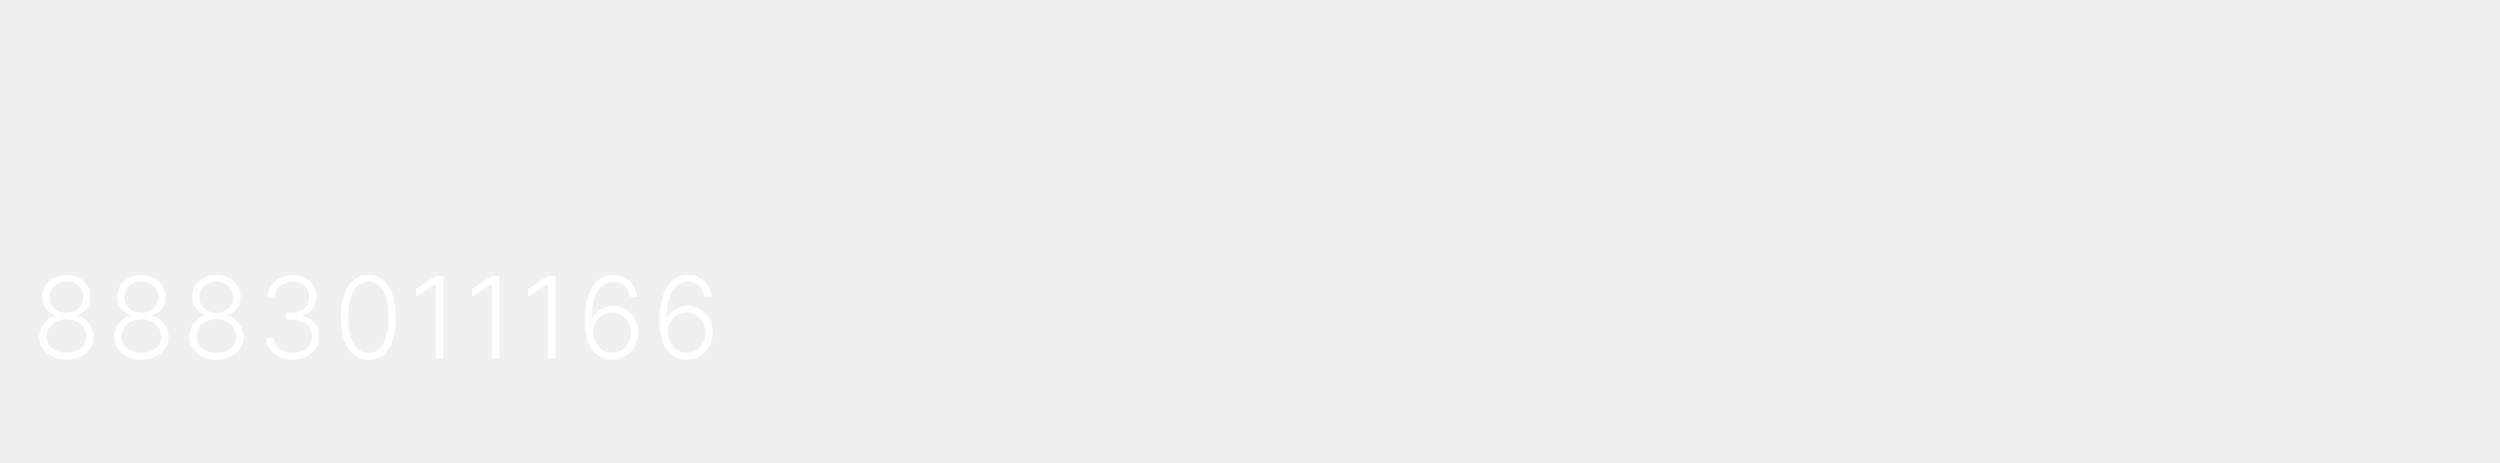
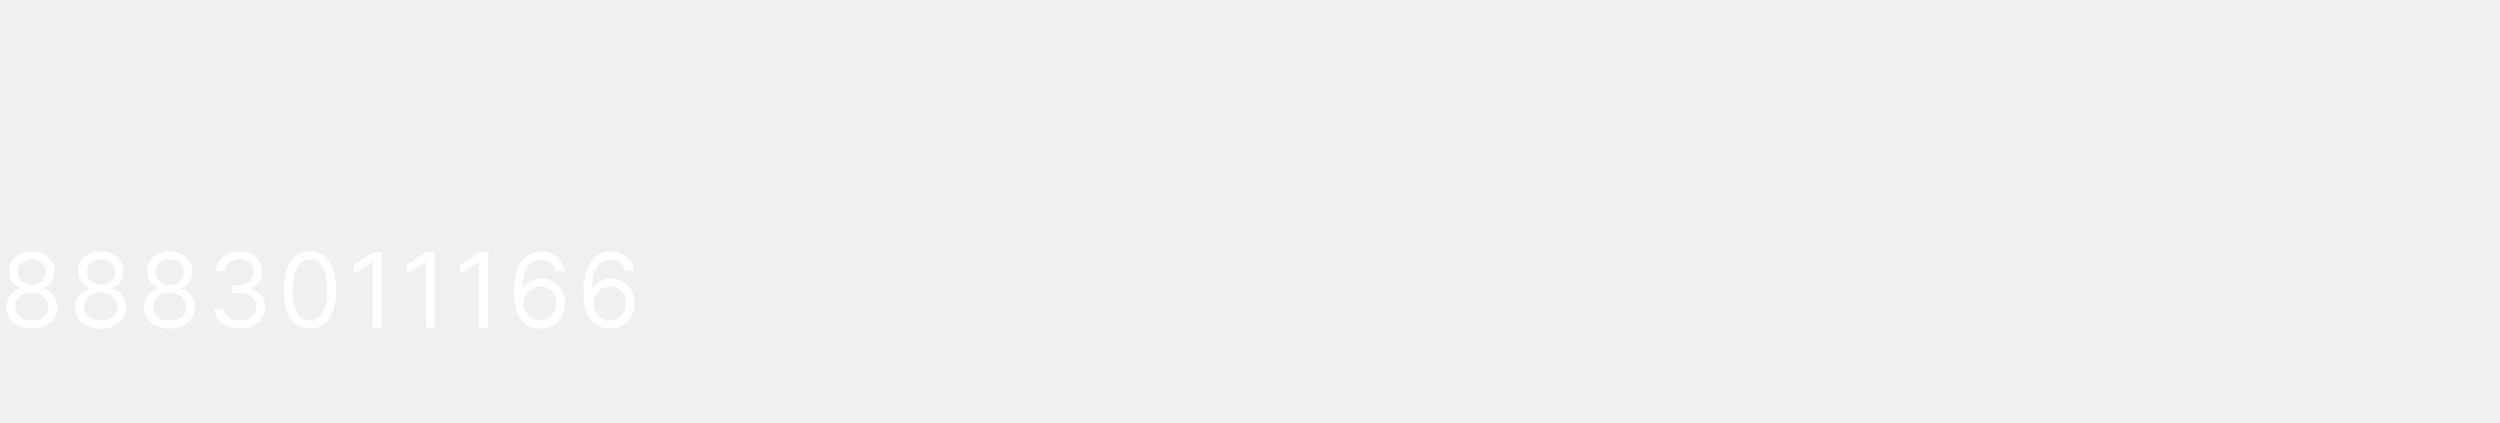
- <svg xmlns="http://www.w3.org/2000/svg" width="265" height="49" viewBox="0 0 265 49" fill="none">
-   <path d="M7.044 38.119C6.487 38.119 5.991 38.014 5.557 37.804C5.122 37.594 4.781 37.307 4.534 36.943C4.287 36.577 4.163 36.163 4.163 35.703C4.163 35.342 4.239 35.006 4.389 34.693C4.54 34.378 4.747 34.114 5.011 33.901C5.276 33.685 5.572 33.544 5.902 33.479V33.432C5.473 33.307 5.128 33.061 4.866 32.695C4.605 32.325 4.476 31.906 4.479 31.438C4.476 31.003 4.587 30.614 4.811 30.27C5.036 29.926 5.341 29.655 5.727 29.456C6.116 29.254 6.555 29.153 7.044 29.153C7.53 29.153 7.966 29.254 8.352 29.456C8.739 29.655 9.044 29.926 9.268 30.27C9.496 30.614 9.611 31.003 9.614 31.438C9.611 31.903 9.479 32.322 9.217 32.695C8.956 33.064 8.612 33.31 8.186 33.432V33.479C8.516 33.541 8.811 33.68 9.072 33.896C9.334 34.112 9.541 34.378 9.695 34.693C9.848 35.006 9.925 35.342 9.925 35.703C9.925 36.163 9.8 36.577 9.55 36.943C9.303 37.307 8.962 37.594 8.527 37.804C8.095 38.014 7.601 38.119 7.044 38.119ZM7.044 37.403C7.459 37.403 7.822 37.33 8.135 37.182C8.45 37.031 8.696 36.825 8.872 36.564C9.051 36.303 9.141 36.003 9.141 35.665C9.141 35.315 9.048 35.004 8.864 34.731C8.679 34.456 8.429 34.239 8.114 34.08C7.798 33.918 7.442 33.837 7.044 33.837C6.646 33.837 6.288 33.918 5.97 34.08C5.655 34.239 5.405 34.456 5.22 34.731C5.038 35.004 4.947 35.315 4.947 35.665C4.947 36.003 5.034 36.303 5.207 36.564C5.384 36.825 5.629 37.031 5.945 37.182C6.263 37.33 6.629 37.403 7.044 37.403ZM7.044 33.155C7.385 33.155 7.69 33.082 7.96 32.938C8.23 32.793 8.443 32.595 8.599 32.345C8.759 32.092 8.839 31.805 8.842 31.484C8.839 31.166 8.76 30.885 8.604 30.641C8.447 30.393 8.234 30.202 7.964 30.065C7.697 29.926 7.391 29.857 7.044 29.857C6.697 29.857 6.388 29.926 6.115 30.065C5.845 30.202 5.632 30.393 5.476 30.641C5.322 30.885 5.247 31.166 5.25 31.484C5.247 31.805 5.324 32.092 5.48 32.345C5.639 32.595 5.854 32.793 6.124 32.938C6.396 33.082 6.703 33.155 7.044 33.155ZM14.992 38.119C14.435 38.119 13.939 38.014 13.505 37.804C13.07 37.594 12.729 37.307 12.482 36.943C12.235 36.577 12.111 36.163 12.111 35.703C12.111 35.342 12.186 35.006 12.337 34.693C12.487 34.378 12.695 34.114 12.959 33.901C13.223 33.685 13.52 33.544 13.85 33.479V33.432C13.421 33.307 13.075 33.061 12.814 32.695C12.553 32.325 12.424 31.906 12.426 31.438C12.424 31.003 12.534 30.614 12.759 30.27C12.983 29.926 13.289 29.655 13.675 29.456C14.064 29.254 14.503 29.153 14.992 29.153C15.477 29.153 15.914 29.254 16.3 29.456C16.686 29.655 16.992 29.926 17.216 30.27C17.443 30.614 17.558 31.003 17.561 31.438C17.558 31.903 17.426 32.322 17.165 32.695C16.904 33.064 16.56 33.31 16.134 33.432V33.479C16.463 33.541 16.759 33.68 17.02 33.896C17.282 34.112 17.489 34.378 17.642 34.693C17.796 35.006 17.872 35.342 17.872 35.703C17.872 36.163 17.747 36.577 17.497 36.943C17.25 37.307 16.909 37.594 16.475 37.804C16.043 38.014 15.549 38.119 14.992 38.119ZM14.992 37.403C15.406 37.403 15.77 37.33 16.083 37.182C16.398 37.031 16.644 36.825 16.82 36.564C16.999 36.303 17.088 36.003 17.088 35.665C17.088 35.315 16.996 35.004 16.811 34.731C16.627 34.456 16.377 34.239 16.061 34.08C15.746 33.918 15.389 33.837 14.992 33.837C14.594 33.837 14.236 33.918 13.918 34.08C13.602 34.239 13.352 34.456 13.168 34.731C12.986 35.004 12.895 35.315 12.895 35.665C12.895 36.003 12.982 36.303 13.155 36.564C13.331 36.825 13.577 37.031 13.892 37.182C14.21 37.33 14.577 37.403 14.992 37.403ZM14.992 33.155C15.333 33.155 15.638 33.082 15.908 32.938C16.178 32.793 16.391 32.595 16.547 32.345C16.706 32.092 16.787 31.805 16.79 31.484C16.787 31.166 16.708 30.885 16.551 30.641C16.395 30.393 16.182 30.202 15.912 30.065C15.645 29.926 15.338 29.857 14.992 29.857C14.645 29.857 14.335 29.926 14.063 30.065C13.793 30.202 13.58 30.393 13.424 30.641C13.27 30.885 13.195 31.166 13.198 31.484C13.195 31.805 13.271 32.092 13.428 32.345C13.587 32.595 13.801 32.793 14.071 32.938C14.344 33.082 14.651 33.155 14.992 33.155ZM22.939 38.119C22.383 38.119 21.887 38.014 21.452 37.804C21.017 37.594 20.677 37.307 20.429 36.943C20.182 36.577 20.059 36.163 20.059 35.703C20.059 35.342 20.134 35.006 20.285 34.693C20.435 34.378 20.642 34.114 20.907 33.901C21.171 33.685 21.468 33.544 21.797 33.479V33.432C21.368 33.307 21.023 33.061 20.762 32.695C20.5 32.325 20.371 31.906 20.374 31.438C20.371 31.003 20.482 30.614 20.706 30.27C20.931 29.926 21.236 29.655 21.623 29.456C22.012 29.254 22.451 29.153 22.939 29.153C23.425 29.153 23.861 29.254 24.248 29.456C24.634 29.655 24.939 29.926 25.164 30.27C25.391 30.614 25.506 31.003 25.509 31.438C25.506 31.903 25.374 32.322 25.113 32.695C24.851 33.064 24.508 33.31 24.081 33.432V33.479C24.411 33.541 24.706 33.68 24.968 33.896C25.229 34.112 25.436 34.378 25.59 34.693C25.743 35.006 25.82 35.342 25.82 35.703C25.82 36.163 25.695 36.577 25.445 36.943C25.198 37.307 24.857 37.594 24.422 37.804C23.991 38.014 23.496 38.119 22.939 38.119ZM22.939 37.403C23.354 37.403 23.718 37.33 24.03 37.182C24.346 37.031 24.591 36.825 24.767 36.564C24.946 36.303 25.036 36.003 25.036 35.665C25.036 35.315 24.944 35.004 24.759 34.731C24.574 34.456 24.324 34.239 24.009 34.08C23.694 33.918 23.337 33.837 22.939 33.837C22.542 33.837 22.184 33.918 21.866 34.08C21.55 34.239 21.3 34.456 21.116 34.731C20.934 35.004 20.843 35.315 20.843 35.665C20.843 36.003 20.929 36.303 21.103 36.564C21.279 36.825 21.525 37.031 21.84 37.182C22.158 37.33 22.525 37.403 22.939 37.403ZM22.939 33.155C23.28 33.155 23.586 33.082 23.855 32.938C24.125 32.793 24.338 32.595 24.495 32.345C24.654 32.092 24.735 31.805 24.738 31.484C24.735 31.166 24.655 30.885 24.499 30.641C24.343 30.393 24.13 30.202 23.86 30.065C23.593 29.926 23.286 29.857 22.939 29.857C22.593 29.857 22.283 29.926 22.01 30.065C21.741 30.202 21.527 30.393 21.371 30.641C21.218 30.885 21.142 31.166 21.145 31.484C21.142 31.805 21.219 32.092 21.375 32.345C21.535 32.595 21.749 32.793 22.019 32.938C22.292 33.082 22.598 33.155 22.939 33.155ZM31.023 38.119C30.486 38.119 30.006 38.023 29.583 37.83C29.16 37.633 28.825 37.362 28.577 37.016C28.33 36.669 28.2 36.27 28.185 35.818H28.991C29.005 36.136 29.103 36.415 29.285 36.653C29.466 36.889 29.708 37.074 30.009 37.207C30.31 37.338 30.645 37.403 31.015 37.403C31.418 37.403 31.773 37.328 32.08 37.178C32.39 37.027 32.631 36.821 32.805 36.56C32.981 36.295 33.069 35.997 33.069 35.665C33.069 35.312 32.979 35.001 32.8 34.731C32.621 34.462 32.364 34.251 32.029 34.101C31.697 33.95 31.299 33.875 30.836 33.875H30.325V33.159H30.836C31.214 33.159 31.547 33.091 31.837 32.955C32.13 32.815 32.36 32.621 32.528 32.371C32.695 32.121 32.779 31.827 32.779 31.489C32.779 31.168 32.707 30.885 32.562 30.641C32.417 30.396 32.212 30.204 31.948 30.065C31.687 29.926 31.381 29.857 31.032 29.857C30.694 29.857 30.384 29.922 30.103 30.053C29.822 30.183 29.594 30.368 29.421 30.607C29.251 30.845 29.16 31.128 29.148 31.454H28.377C28.388 31 28.513 30.601 28.752 30.257C28.994 29.91 29.313 29.641 29.711 29.447C30.111 29.251 30.555 29.153 31.04 29.153C31.555 29.153 31.999 29.259 32.374 29.469C32.749 29.679 33.039 29.959 33.243 30.308C33.451 30.655 33.555 31.037 33.555 31.454C33.555 31.952 33.42 32.378 33.15 32.733C32.88 33.085 32.516 33.33 32.059 33.466V33.521C32.616 33.632 33.053 33.879 33.371 34.263C33.692 34.644 33.853 35.111 33.853 35.665C33.853 36.131 33.731 36.55 33.486 36.922C33.242 37.291 32.907 37.584 32.481 37.8C32.057 38.013 31.572 38.119 31.023 38.119ZM39.047 38.119C38.433 38.119 37.909 37.943 37.474 37.591C37.042 37.236 36.71 36.723 36.477 36.053C36.247 35.382 36.132 34.577 36.132 33.636C36.132 32.699 36.247 31.896 36.477 31.229C36.71 30.558 37.044 30.046 37.478 29.69C37.916 29.332 38.439 29.153 39.047 29.153C39.655 29.153 40.176 29.332 40.611 29.69C41.048 30.046 41.382 30.558 41.612 31.229C41.845 31.896 41.961 32.699 41.961 33.636C41.961 34.577 41.845 35.382 41.612 36.053C41.382 36.723 41.05 37.236 40.615 37.591C40.183 37.943 39.66 38.119 39.047 38.119ZM39.047 37.403C39.72 37.403 40.245 37.075 40.623 36.419C41.001 35.76 41.19 34.832 41.19 33.636C41.19 32.841 41.103 32.162 40.93 31.599C40.76 31.034 40.514 30.602 40.193 30.304C39.875 30.006 39.493 29.857 39.047 29.857C38.379 29.857 37.855 30.189 37.474 30.854C37.093 31.516 36.903 32.443 36.903 33.636C36.903 34.432 36.988 35.111 37.159 35.673C37.332 36.236 37.578 36.665 37.896 36.96C38.217 37.256 38.601 37.403 39.047 37.403ZM46.989 29.273V38H46.192V30.108H46.141L44.096 31.467V30.641L46.158 29.273H46.989ZM52.933 29.273V38H52.136V30.108H52.085L50.039 31.467V30.641L52.102 29.273H52.933ZM58.877 29.273V38H58.08V30.108H58.029L55.983 31.467V30.641L58.045 29.273H58.877ZM64.876 38.119C64.515 38.117 64.163 38.044 63.819 37.902C63.475 37.757 63.165 37.526 62.89 37.207C62.614 36.886 62.395 36.463 62.234 35.938C62.072 35.412 61.991 34.766 61.991 33.999C61.991 33.288 62.053 32.638 62.178 32.047C62.303 31.456 62.491 30.945 62.741 30.513C62.991 30.081 63.303 29.747 63.678 29.511C64.053 29.273 64.492 29.153 64.995 29.153C65.466 29.153 65.883 29.251 66.243 29.447C66.604 29.641 66.897 29.91 67.121 30.257C67.346 30.604 67.486 31.003 67.543 31.454H66.759C66.68 30.994 66.491 30.615 66.192 30.317C65.894 30.018 65.495 29.869 64.995 29.869C64.279 29.869 63.725 30.202 63.333 30.866C62.941 31.528 62.743 32.469 62.741 33.688H62.796C62.935 33.429 63.114 33.206 63.333 33.019C63.555 32.828 63.806 32.68 64.087 32.575C64.368 32.467 64.664 32.413 64.974 32.413C65.459 32.413 65.904 32.537 66.308 32.784C66.711 33.028 67.033 33.365 67.275 33.794C67.516 34.22 67.637 34.707 67.637 35.256C67.637 35.776 67.522 36.254 67.292 36.692C67.065 37.129 66.743 37.477 66.329 37.736C65.917 37.994 65.433 38.122 64.876 38.119ZM64.876 37.403C65.256 37.403 65.596 37.307 65.894 37.114C66.195 36.92 66.433 36.662 66.606 36.338C66.779 36.011 66.866 35.651 66.866 35.256C66.866 34.861 66.779 34.503 66.606 34.182C66.433 33.861 66.195 33.605 65.894 33.415C65.596 33.224 65.256 33.129 64.876 33.129C64.586 33.129 64.316 33.189 64.066 33.308C63.816 33.425 63.599 33.585 63.414 33.79C63.232 33.992 63.093 34.223 62.996 34.484C62.903 34.746 62.867 35.02 62.89 35.307C62.921 35.707 63.025 36.067 63.201 36.385C63.38 36.7 63.613 36.949 63.9 37.131C64.19 37.312 64.515 37.403 64.876 37.403ZM72.788 38.119C72.427 38.117 72.075 38.044 71.731 37.902C71.388 37.757 71.078 37.526 70.802 37.207C70.527 36.886 70.308 36.463 70.146 35.938C69.984 35.412 69.903 34.766 69.903 33.999C69.903 33.288 69.966 32.638 70.091 32.047C70.216 31.456 70.403 30.945 70.653 30.513C70.903 30.081 71.216 29.747 71.591 29.511C71.966 29.273 72.405 29.153 72.907 29.153C73.379 29.153 73.795 29.251 74.156 29.447C74.517 29.641 74.809 29.91 75.034 30.257C75.258 30.604 75.399 31.003 75.456 31.454H74.672C74.592 30.994 74.403 30.615 74.105 30.317C73.807 30.018 73.407 29.869 72.907 29.869C72.192 29.869 71.638 30.202 71.246 30.866C70.853 31.528 70.656 32.469 70.653 33.688H70.709C70.848 33.429 71.027 33.206 71.246 33.019C71.467 32.828 71.719 32.68 72 32.575C72.281 32.467 72.576 32.413 72.886 32.413C73.372 32.413 73.817 32.537 74.22 32.784C74.623 33.028 74.946 33.365 75.187 33.794C75.429 34.22 75.549 34.707 75.549 35.256C75.549 35.776 75.434 36.254 75.204 36.692C74.977 37.129 74.656 37.477 74.241 37.736C73.829 37.994 73.345 38.122 72.788 38.119ZM72.788 37.403C73.169 37.403 73.508 37.307 73.807 37.114C74.108 36.92 74.345 36.662 74.518 36.338C74.692 36.011 74.778 35.651 74.778 35.256C74.778 34.861 74.692 34.503 74.518 34.182C74.345 33.861 74.108 33.605 73.807 33.415C73.508 33.224 73.169 33.129 72.788 33.129C72.498 33.129 72.228 33.189 71.978 33.308C71.728 33.425 71.511 33.585 71.326 33.79C71.145 33.992 71.005 34.223 70.909 34.484C70.815 34.746 70.78 35.02 70.802 35.307C70.834 35.707 70.937 36.067 71.113 36.385C71.292 36.7 71.525 36.949 71.812 37.131C72.102 37.312 72.427 37.403 72.788 37.403Z" fill="white" />
+ <svg xmlns="http://www.w3.org/2000/svg" width="290" height="49" viewBox="0 0 290 49" fill="none">
+   <path d="M3.699 38.119C3.114 38.119 2.597 38.016 2.148 37.808C1.702 37.598 1.354 37.31 1.104 36.943C0.854 36.574 0.73 36.153 0.733 35.682C0.73 35.312 0.803 34.972 0.95 34.659C1.098 34.344 1.3 34.081 1.555 33.871C1.814 33.658 2.102 33.523 2.42 33.466V33.415C2.003 33.307 1.67 33.072 1.423 32.712C1.176 32.348 1.054 31.935 1.057 31.472C1.054 31.028 1.166 30.632 1.393 30.283C1.621 29.933 1.933 29.658 2.331 29.456C2.732 29.254 3.188 29.153 3.699 29.153C4.205 29.153 4.656 29.254 5.054 29.456C5.452 29.658 5.764 29.933 5.991 30.283C6.222 30.632 6.338 31.028 6.341 31.472C6.338 31.935 6.212 32.348 5.962 32.712C5.714 33.072 5.386 33.307 4.977 33.415V33.466C5.293 33.523 5.577 33.658 5.83 33.871C6.082 34.081 6.284 34.344 6.435 34.659C6.585 34.972 6.662 35.312 6.665 35.682C6.662 36.153 6.534 36.574 6.281 36.943C6.031 37.31 5.683 37.598 5.237 37.808C4.794 38.016 4.281 38.119 3.699 38.119ZM3.699 37.182C4.094 37.182 4.435 37.118 4.722 36.99C5.009 36.862 5.23 36.682 5.386 36.449C5.543 36.216 5.622 35.943 5.625 35.631C5.622 35.301 5.537 35.01 5.369 34.757C5.202 34.504 4.973 34.305 4.683 34.16C4.396 34.016 4.068 33.943 3.699 33.943C3.327 33.943 2.994 34.016 2.702 34.16C2.412 34.305 2.183 34.504 2.016 34.757C1.851 35.01 1.77 35.301 1.773 35.631C1.77 35.943 1.845 36.216 1.999 36.449C2.155 36.682 2.378 36.862 2.668 36.99C2.957 37.118 3.301 37.182 3.699 37.182ZM3.699 33.04C4.011 33.04 4.288 32.977 4.53 32.852C4.774 32.727 4.966 32.553 5.105 32.328C5.244 32.104 5.315 31.841 5.318 31.54C5.315 31.244 5.246 30.987 5.109 30.768C4.973 30.547 4.784 30.376 4.543 30.257C4.301 30.135 4.02 30.074 3.699 30.074C3.372 30.074 3.087 30.135 2.842 30.257C2.598 30.376 2.409 30.547 2.276 30.768C2.142 30.987 2.077 31.244 2.08 31.54C2.077 31.841 2.143 32.104 2.28 32.328C2.419 32.553 2.611 32.727 2.855 32.852C3.099 32.977 3.381 33.04 3.699 33.04ZM11.693 38.119C11.108 38.119 10.591 38.016 10.142 37.808C9.696 37.598 9.348 37.31 9.098 36.943C8.848 36.574 8.725 36.153 8.727 35.682C8.725 35.312 8.797 34.972 8.945 34.659C9.093 34.344 9.294 34.081 9.55 33.871C9.808 33.658 10.097 33.523 10.415 33.466V33.415C9.997 33.307 9.665 33.072 9.418 32.712C9.171 32.348 9.049 31.935 9.051 31.472C9.049 31.028 9.161 30.632 9.388 30.283C9.615 29.933 9.928 29.658 10.325 29.456C10.726 29.254 11.182 29.153 11.693 29.153C12.199 29.153 12.651 29.254 13.049 29.456C13.446 29.658 13.759 29.933 13.986 30.283C14.216 30.632 14.333 31.028 14.335 31.472C14.333 31.935 14.206 32.348 13.956 32.712C13.709 33.072 13.381 33.307 12.972 33.415V33.466C13.287 33.523 13.571 33.658 13.824 33.871C14.077 34.081 14.279 34.344 14.429 34.659C14.58 34.972 14.656 35.312 14.659 35.682C14.656 36.153 14.529 36.574 14.276 36.943C14.026 37.31 13.678 37.598 13.232 37.808C12.789 38.016 12.276 38.119 11.693 38.119ZM11.693 37.182C12.088 37.182 12.429 37.118 12.716 36.99C13.003 36.862 13.225 36.682 13.381 36.449C13.537 36.216 13.617 35.943 13.62 35.631C13.617 35.301 13.531 35.01 13.364 34.757C13.196 34.504 12.967 34.305 12.678 34.16C12.391 34.016 12.063 33.943 11.693 33.943C11.321 33.943 10.989 34.016 10.696 34.16C10.406 34.305 10.178 34.504 10.01 34.757C9.845 35.01 9.764 35.301 9.767 35.631C9.764 35.943 9.84 36.216 9.993 36.449C10.149 36.682 10.372 36.862 10.662 36.99C10.952 37.118 11.296 37.182 11.693 37.182ZM11.693 33.04C12.006 33.04 12.283 32.977 12.524 32.852C12.769 32.727 12.96 32.553 13.1 32.328C13.239 32.104 13.31 31.841 13.313 31.54C13.31 31.244 13.24 30.987 13.104 30.768C12.967 30.547 12.779 30.376 12.537 30.257C12.296 30.135 12.014 30.074 11.693 30.074C11.367 30.074 11.081 30.135 10.837 30.257C10.592 30.376 10.404 30.547 10.27 30.768C10.137 30.987 10.071 31.244 10.074 31.54C10.071 31.841 10.138 32.104 10.274 32.328C10.414 32.553 10.605 32.727 10.85 32.852C11.094 32.977 11.375 33.04 11.693 33.04ZM19.688 38.119C19.103 38.119 18.586 38.016 18.137 37.808C17.691 37.598 17.343 37.31 17.093 36.943C16.843 36.574 16.719 36.153 16.722 35.682C16.719 35.312 16.792 34.972 16.939 34.659C17.087 34.344 17.289 34.081 17.544 33.871C17.803 33.658 18.091 33.523 18.41 33.466V33.415C17.992 33.307 17.66 33.072 17.412 32.712C17.165 32.348 17.043 31.935 17.046 31.472C17.043 31.028 17.155 30.632 17.383 30.283C17.61 29.933 17.922 29.658 18.32 29.456C18.721 29.254 19.177 29.153 19.688 29.153C20.194 29.153 20.645 29.254 21.043 29.456C21.441 29.658 21.753 29.933 21.98 30.283C22.211 30.632 22.327 31.028 22.33 31.472C22.327 31.935 22.201 32.348 21.951 32.712C21.704 33.072 21.375 33.307 20.966 33.415V33.466C21.282 33.523 21.566 33.658 21.819 33.871C22.071 34.081 22.273 34.344 22.424 34.659C22.574 34.972 22.651 35.312 22.654 35.682C22.651 36.153 22.523 36.574 22.27 36.943C22.02 37.31 21.672 37.598 21.226 37.808C20.783 38.016 20.27 38.119 19.688 38.119ZM19.688 37.182C20.083 37.182 20.424 37.118 20.711 36.99C20.998 36.862 21.219 36.682 21.375 36.449C21.532 36.216 21.611 35.943 21.614 35.631C21.611 35.301 21.526 35.01 21.358 34.757C21.191 34.504 20.962 34.305 20.672 34.16C20.385 34.016 20.057 33.943 19.688 33.943C19.316 33.943 18.983 34.016 18.691 34.16C18.401 34.305 18.172 34.504 18.005 34.757C17.84 35.01 17.759 35.301 17.762 35.631C17.759 35.943 17.834 36.216 17.988 36.449C18.144 36.682 18.367 36.862 18.657 36.99C18.946 37.118 19.29 37.182 19.688 37.182ZM19.688 33.04C20 33.04 20.277 32.977 20.519 32.852C20.763 32.727 20.955 32.553 21.094 32.328C21.233 32.104 21.304 31.841 21.307 31.54C21.304 31.244 21.235 30.987 21.098 30.768C20.962 30.547 20.773 30.376 20.532 30.257C20.29 30.135 20.009 30.074 19.688 30.074C19.361 30.074 19.076 30.135 18.831 30.257C18.587 30.376 18.398 30.547 18.265 30.768C18.131 30.987 18.066 31.244 18.069 31.54C18.066 31.841 18.133 32.104 18.269 32.328C18.408 32.553 18.6 32.727 18.844 32.852C19.088 32.977 19.37 33.04 19.688 33.04ZM27.836 38.119C27.273 38.119 26.772 38.023 26.332 37.83C25.894 37.636 25.546 37.368 25.288 37.024C25.032 36.678 24.893 36.276 24.87 35.818H25.944C25.966 36.099 26.063 36.342 26.234 36.547C26.404 36.749 26.627 36.905 26.903 37.016C27.178 37.126 27.484 37.182 27.819 37.182C28.194 37.182 28.526 37.117 28.816 36.986C29.106 36.855 29.333 36.673 29.498 36.44C29.663 36.207 29.745 35.938 29.745 35.631C29.745 35.31 29.665 35.027 29.506 34.783C29.347 34.535 29.114 34.342 28.808 34.203C28.501 34.064 28.126 33.994 27.683 33.994H26.984V33.057H27.683C28.029 33.057 28.333 32.994 28.594 32.869C28.859 32.744 29.065 32.568 29.212 32.341C29.363 32.114 29.438 31.847 29.438 31.54C29.438 31.244 29.373 30.987 29.242 30.768C29.111 30.55 28.927 30.379 28.688 30.257C28.452 30.135 28.174 30.074 27.853 30.074C27.552 30.074 27.268 30.129 27.001 30.24C26.736 30.348 26.52 30.506 26.353 30.713C26.185 30.918 26.094 31.165 26.08 31.454H25.058C25.075 30.997 25.212 30.597 25.471 30.253C25.729 29.906 26.067 29.636 26.485 29.443C26.905 29.25 27.367 29.153 27.87 29.153C28.41 29.153 28.873 29.263 29.259 29.482C29.645 29.697 29.942 29.983 30.15 30.338C30.357 30.693 30.461 31.077 30.461 31.489C30.461 31.98 30.332 32.399 30.073 32.746C29.817 33.092 29.469 33.332 29.029 33.466V33.534C29.58 33.625 30.011 33.859 30.32 34.237C30.63 34.612 30.785 35.077 30.785 35.631C30.785 36.105 30.655 36.531 30.397 36.909C30.141 37.284 29.792 37.58 29.349 37.795C28.905 38.011 28.401 38.119 27.836 38.119ZM35.974 38.119C35.332 38.119 34.785 37.945 34.334 37.595C33.882 37.243 33.537 36.733 33.298 36.065C33.059 35.395 32.94 34.585 32.94 33.636C32.94 32.693 33.059 31.888 33.298 31.22C33.54 30.55 33.886 30.038 34.338 29.686C34.792 29.331 35.338 29.153 35.974 29.153C36.611 29.153 37.155 29.331 37.606 29.686C38.061 30.038 38.407 30.55 38.646 31.22C38.888 31.888 39.008 32.693 39.008 33.636C39.008 34.585 38.889 35.395 38.65 36.065C38.412 36.733 38.066 37.243 37.615 37.595C37.163 37.945 36.616 38.119 35.974 38.119ZM35.974 37.182C36.611 37.182 37.105 36.875 37.457 36.261C37.809 35.648 37.986 34.773 37.986 33.636C37.986 32.881 37.905 32.237 37.743 31.706C37.584 31.175 37.353 30.77 37.052 30.491C36.754 30.213 36.395 30.074 35.974 30.074C35.343 30.074 34.851 30.385 34.495 31.007C34.14 31.626 33.963 32.503 33.963 33.636C33.963 34.392 34.042 35.034 34.202 35.562C34.361 36.091 34.589 36.493 34.888 36.769C35.189 37.044 35.551 37.182 35.974 37.182ZM44.296 29.273V38H43.239V30.381H43.188L41.057 31.796V30.722L43.239 29.273H44.296ZM50.474 29.273V38H49.417V30.381H49.366L47.235 31.796V30.722L49.417 29.273H50.474ZM56.652 29.273V38H55.595V30.381H55.544L53.413 31.796V30.722L55.595 29.273H56.652ZM62.66 38.119C62.302 38.114 61.944 38.045 61.586 37.915C61.228 37.784 60.901 37.564 60.606 37.254C60.31 36.942 60.073 36.52 59.894 35.989C59.715 35.455 59.626 34.784 59.626 33.977C59.626 33.205 59.698 32.52 59.843 31.923C59.988 31.324 60.198 30.82 60.474 30.41C60.749 29.999 61.082 29.686 61.471 29.473C61.863 29.26 62.305 29.153 62.796 29.153C63.285 29.153 63.719 29.251 64.1 29.447C64.484 29.641 64.796 29.91 65.038 30.257C65.279 30.604 65.435 31.003 65.506 31.454H64.466C64.37 31.062 64.183 30.737 63.904 30.479C63.626 30.22 63.256 30.091 62.796 30.091C62.12 30.091 61.587 30.385 61.198 30.973C60.812 31.561 60.617 32.386 60.614 33.449H60.682C60.842 33.207 61.031 33.001 61.249 32.831C61.471 32.658 61.715 32.524 61.982 32.43C62.249 32.337 62.532 32.29 62.83 32.29C63.33 32.29 63.788 32.415 64.202 32.665C64.617 32.912 64.95 33.254 65.2 33.692C65.45 34.126 65.575 34.625 65.575 35.188C65.575 35.727 65.454 36.222 65.212 36.67C64.971 37.117 64.631 37.472 64.194 37.736C63.759 37.997 63.248 38.125 62.66 38.119ZM62.66 37.182C63.018 37.182 63.339 37.092 63.623 36.913C63.91 36.734 64.136 36.494 64.3 36.193C64.468 35.892 64.552 35.557 64.552 35.188C64.552 34.827 64.471 34.499 64.309 34.203C64.15 33.905 63.93 33.668 63.648 33.492C63.37 33.315 63.052 33.227 62.694 33.227C62.424 33.227 62.172 33.281 61.94 33.389C61.707 33.494 61.502 33.639 61.326 33.824C61.153 34.008 61.016 34.22 60.917 34.459C60.817 34.695 60.768 34.943 60.768 35.205C60.768 35.551 60.849 35.875 61.011 36.176C61.175 36.477 61.4 36.72 61.684 36.905C61.971 37.09 62.296 37.182 62.66 37.182ZM70.748 38.119C70.39 38.114 70.032 38.045 69.674 37.915C69.316 37.784 68.99 37.564 68.694 37.254C68.399 36.942 68.161 36.52 67.982 35.989C67.803 35.455 67.714 34.784 67.714 33.977C67.714 33.205 67.786 32.52 67.931 31.923C68.076 31.324 68.286 30.82 68.562 30.41C68.838 29.999 69.17 29.686 69.559 29.473C69.951 29.26 70.393 29.153 70.884 29.153C71.373 29.153 71.808 29.251 72.188 29.447C72.572 29.641 72.884 29.91 73.126 30.257C73.367 30.604 73.524 31.003 73.595 31.454H72.555C72.458 31.062 72.271 30.737 71.992 30.479C71.714 30.22 71.345 30.091 70.884 30.091C70.208 30.091 69.676 30.385 69.286 30.973C68.9 31.561 68.705 32.386 68.703 33.449H68.771C68.93 33.207 69.119 33.001 69.338 32.831C69.559 32.658 69.803 32.524 70.07 32.43C70.338 32.337 70.62 32.29 70.918 32.29C71.418 32.29 71.876 32.415 72.291 32.665C72.705 32.912 73.038 33.254 73.288 33.692C73.538 34.126 73.663 34.625 73.663 35.188C73.663 35.727 73.542 36.222 73.301 36.67C73.059 37.117 72.72 37.472 72.282 37.736C71.847 37.997 71.336 38.125 70.748 38.119ZM70.748 37.182C71.106 37.182 71.427 37.092 71.711 36.913C71.998 36.734 72.224 36.494 72.389 36.193C72.556 35.892 72.64 35.557 72.64 35.188C72.64 34.827 72.559 34.499 72.397 34.203C72.238 33.905 72.018 33.668 71.737 33.492C71.458 33.315 71.14 33.227 70.782 33.227C70.512 33.227 70.261 33.281 70.028 33.389C69.795 33.494 69.59 33.639 69.414 33.824C69.241 34.008 69.105 34.22 69.005 34.459C68.906 34.695 68.856 34.943 68.856 35.205C68.856 35.551 68.937 35.875 69.099 36.176C69.264 36.477 69.488 36.72 69.772 36.905C70.059 37.09 70.384 37.182 70.748 37.182Z" fill="white" />
</svg>
